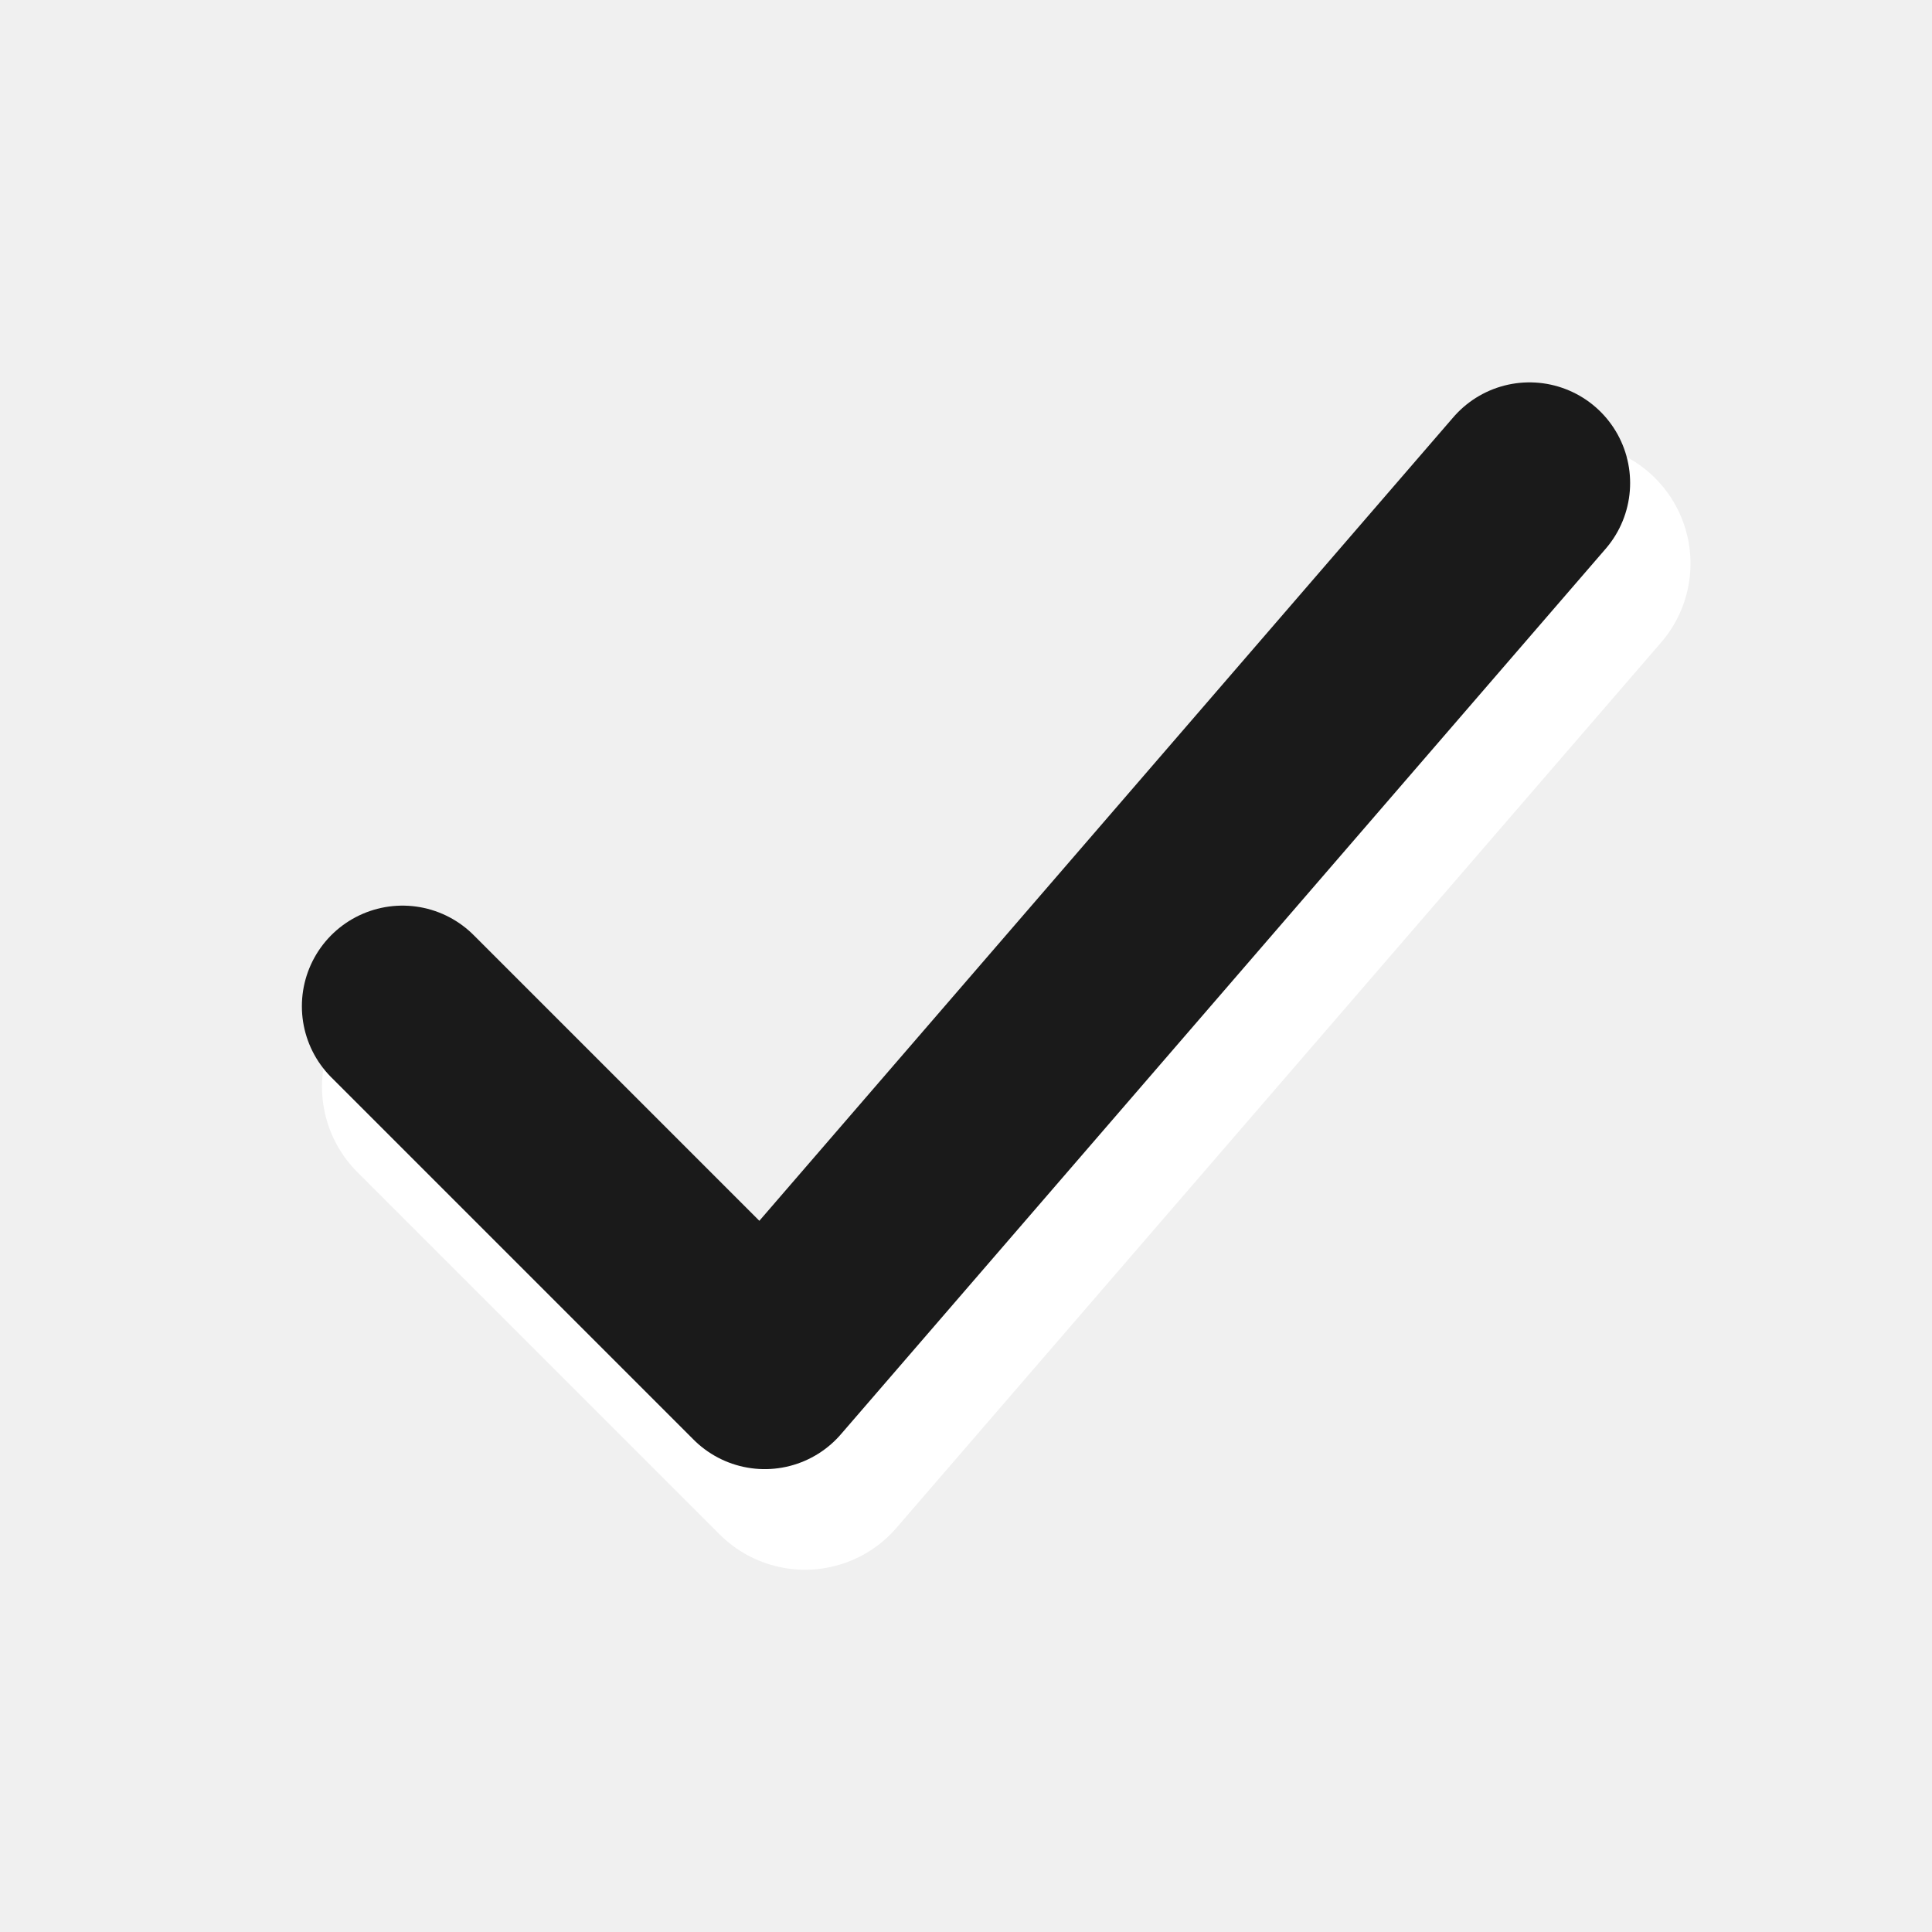
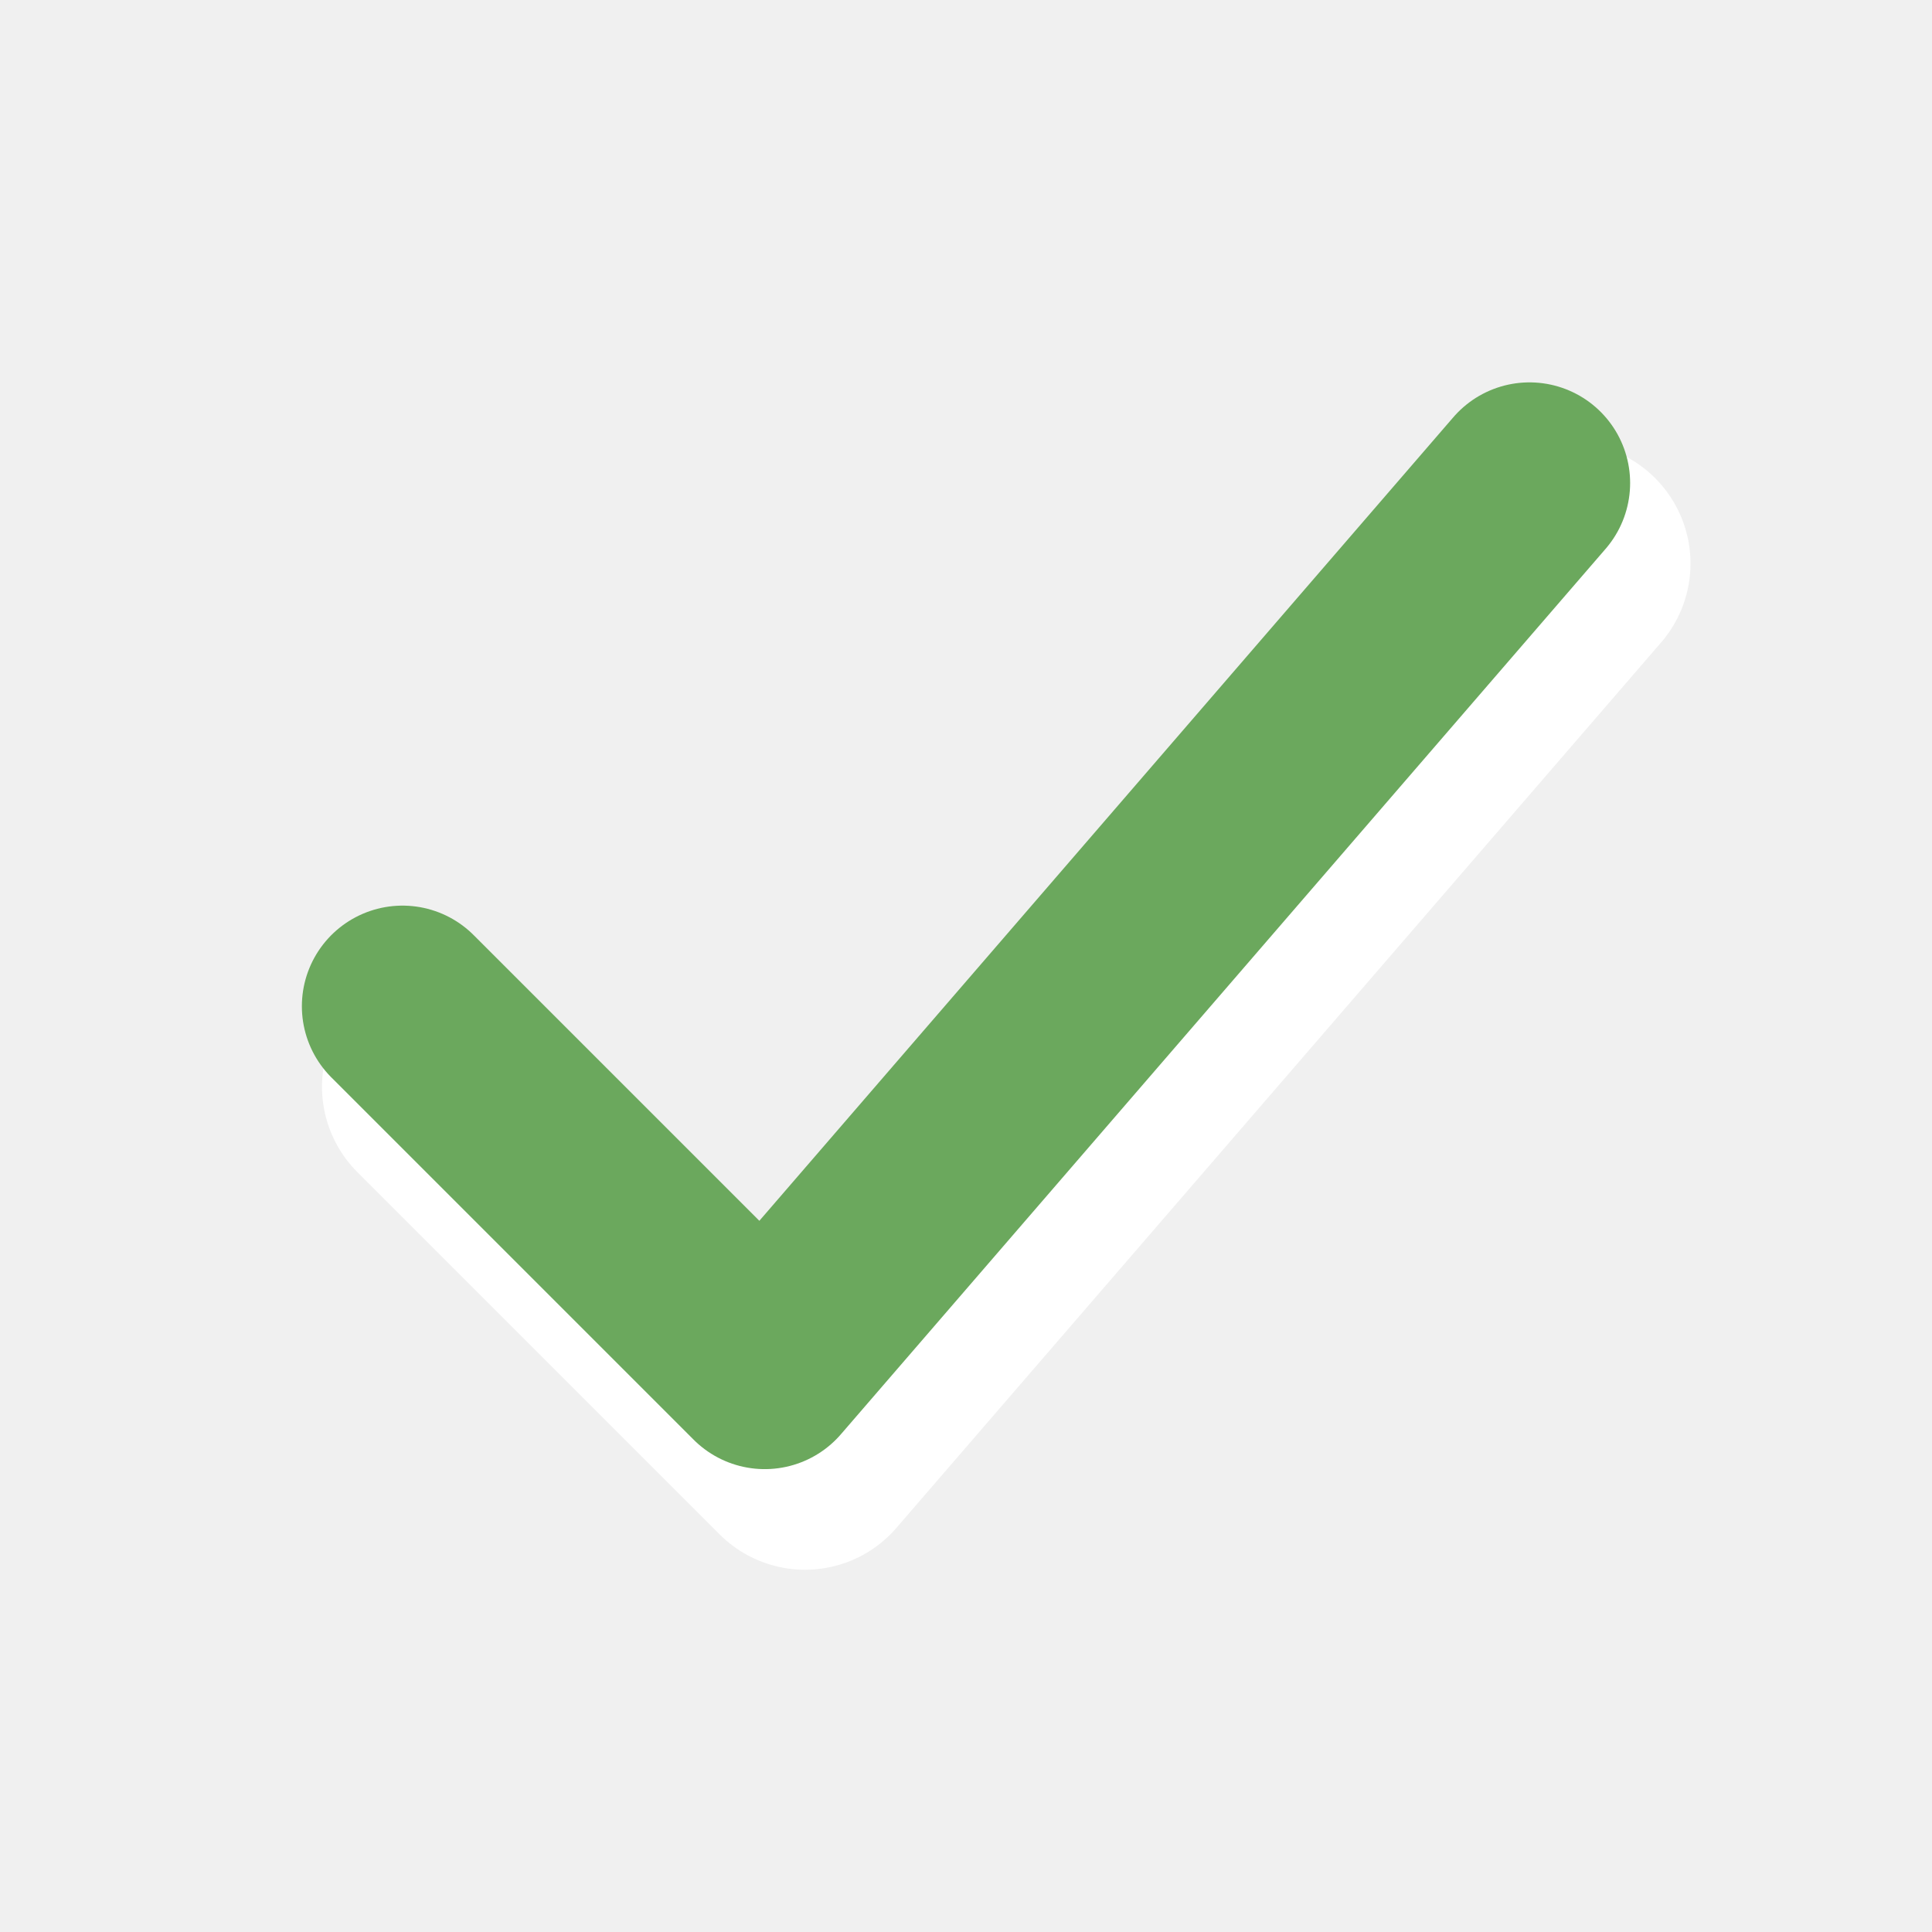
<svg xmlns="http://www.w3.org/2000/svg" width="48" height="48" viewBox="0 0 48 48">
  <path d="M11 27 L20 36 L39 14" fill="none" stroke="#ffffff" stroke-width="6" stroke-linecap="round" stroke-linejoin="round" />
-   <path d="M10 25 L19 34 L38 12" fill="none" stroke="#1a1a1a" stroke-width="5" stroke-linecap="round" stroke-linejoin="round" />
+   <path d="M10 25 L19 34 L38 12" fill="none" stroke="#6ba85d" stroke-width="5" stroke-linecap="round" stroke-linejoin="round" />
</svg>
